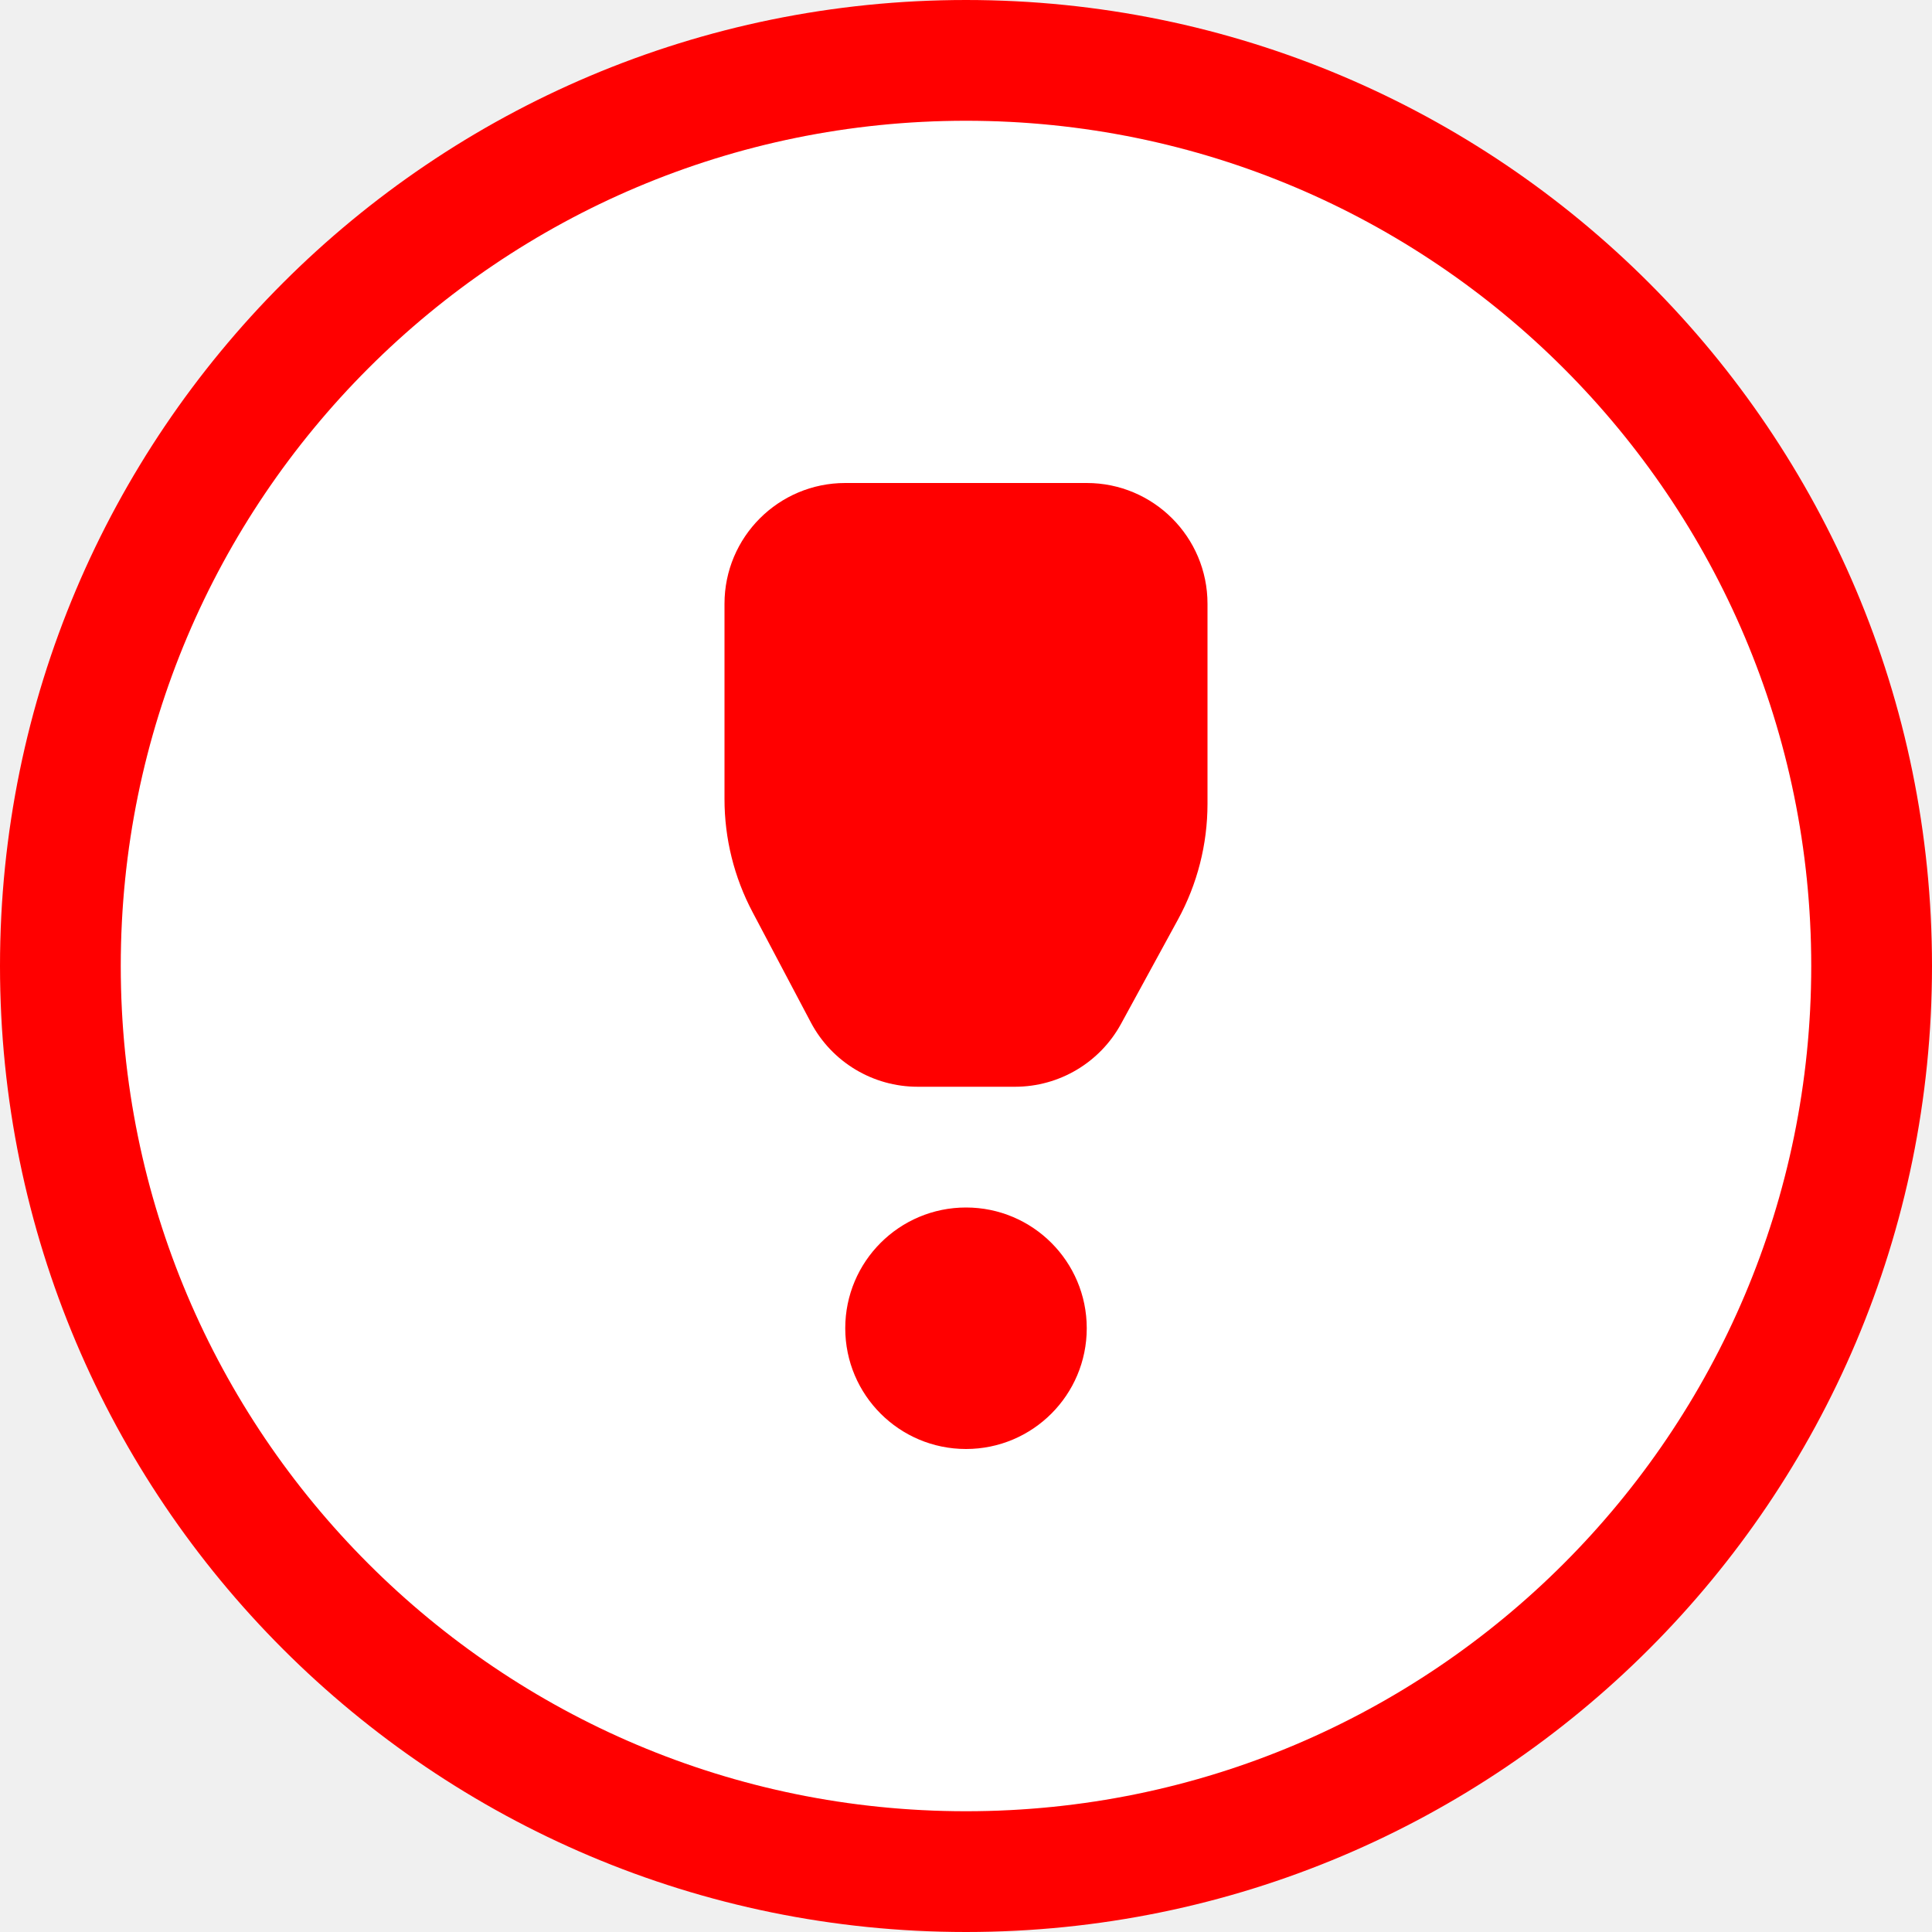
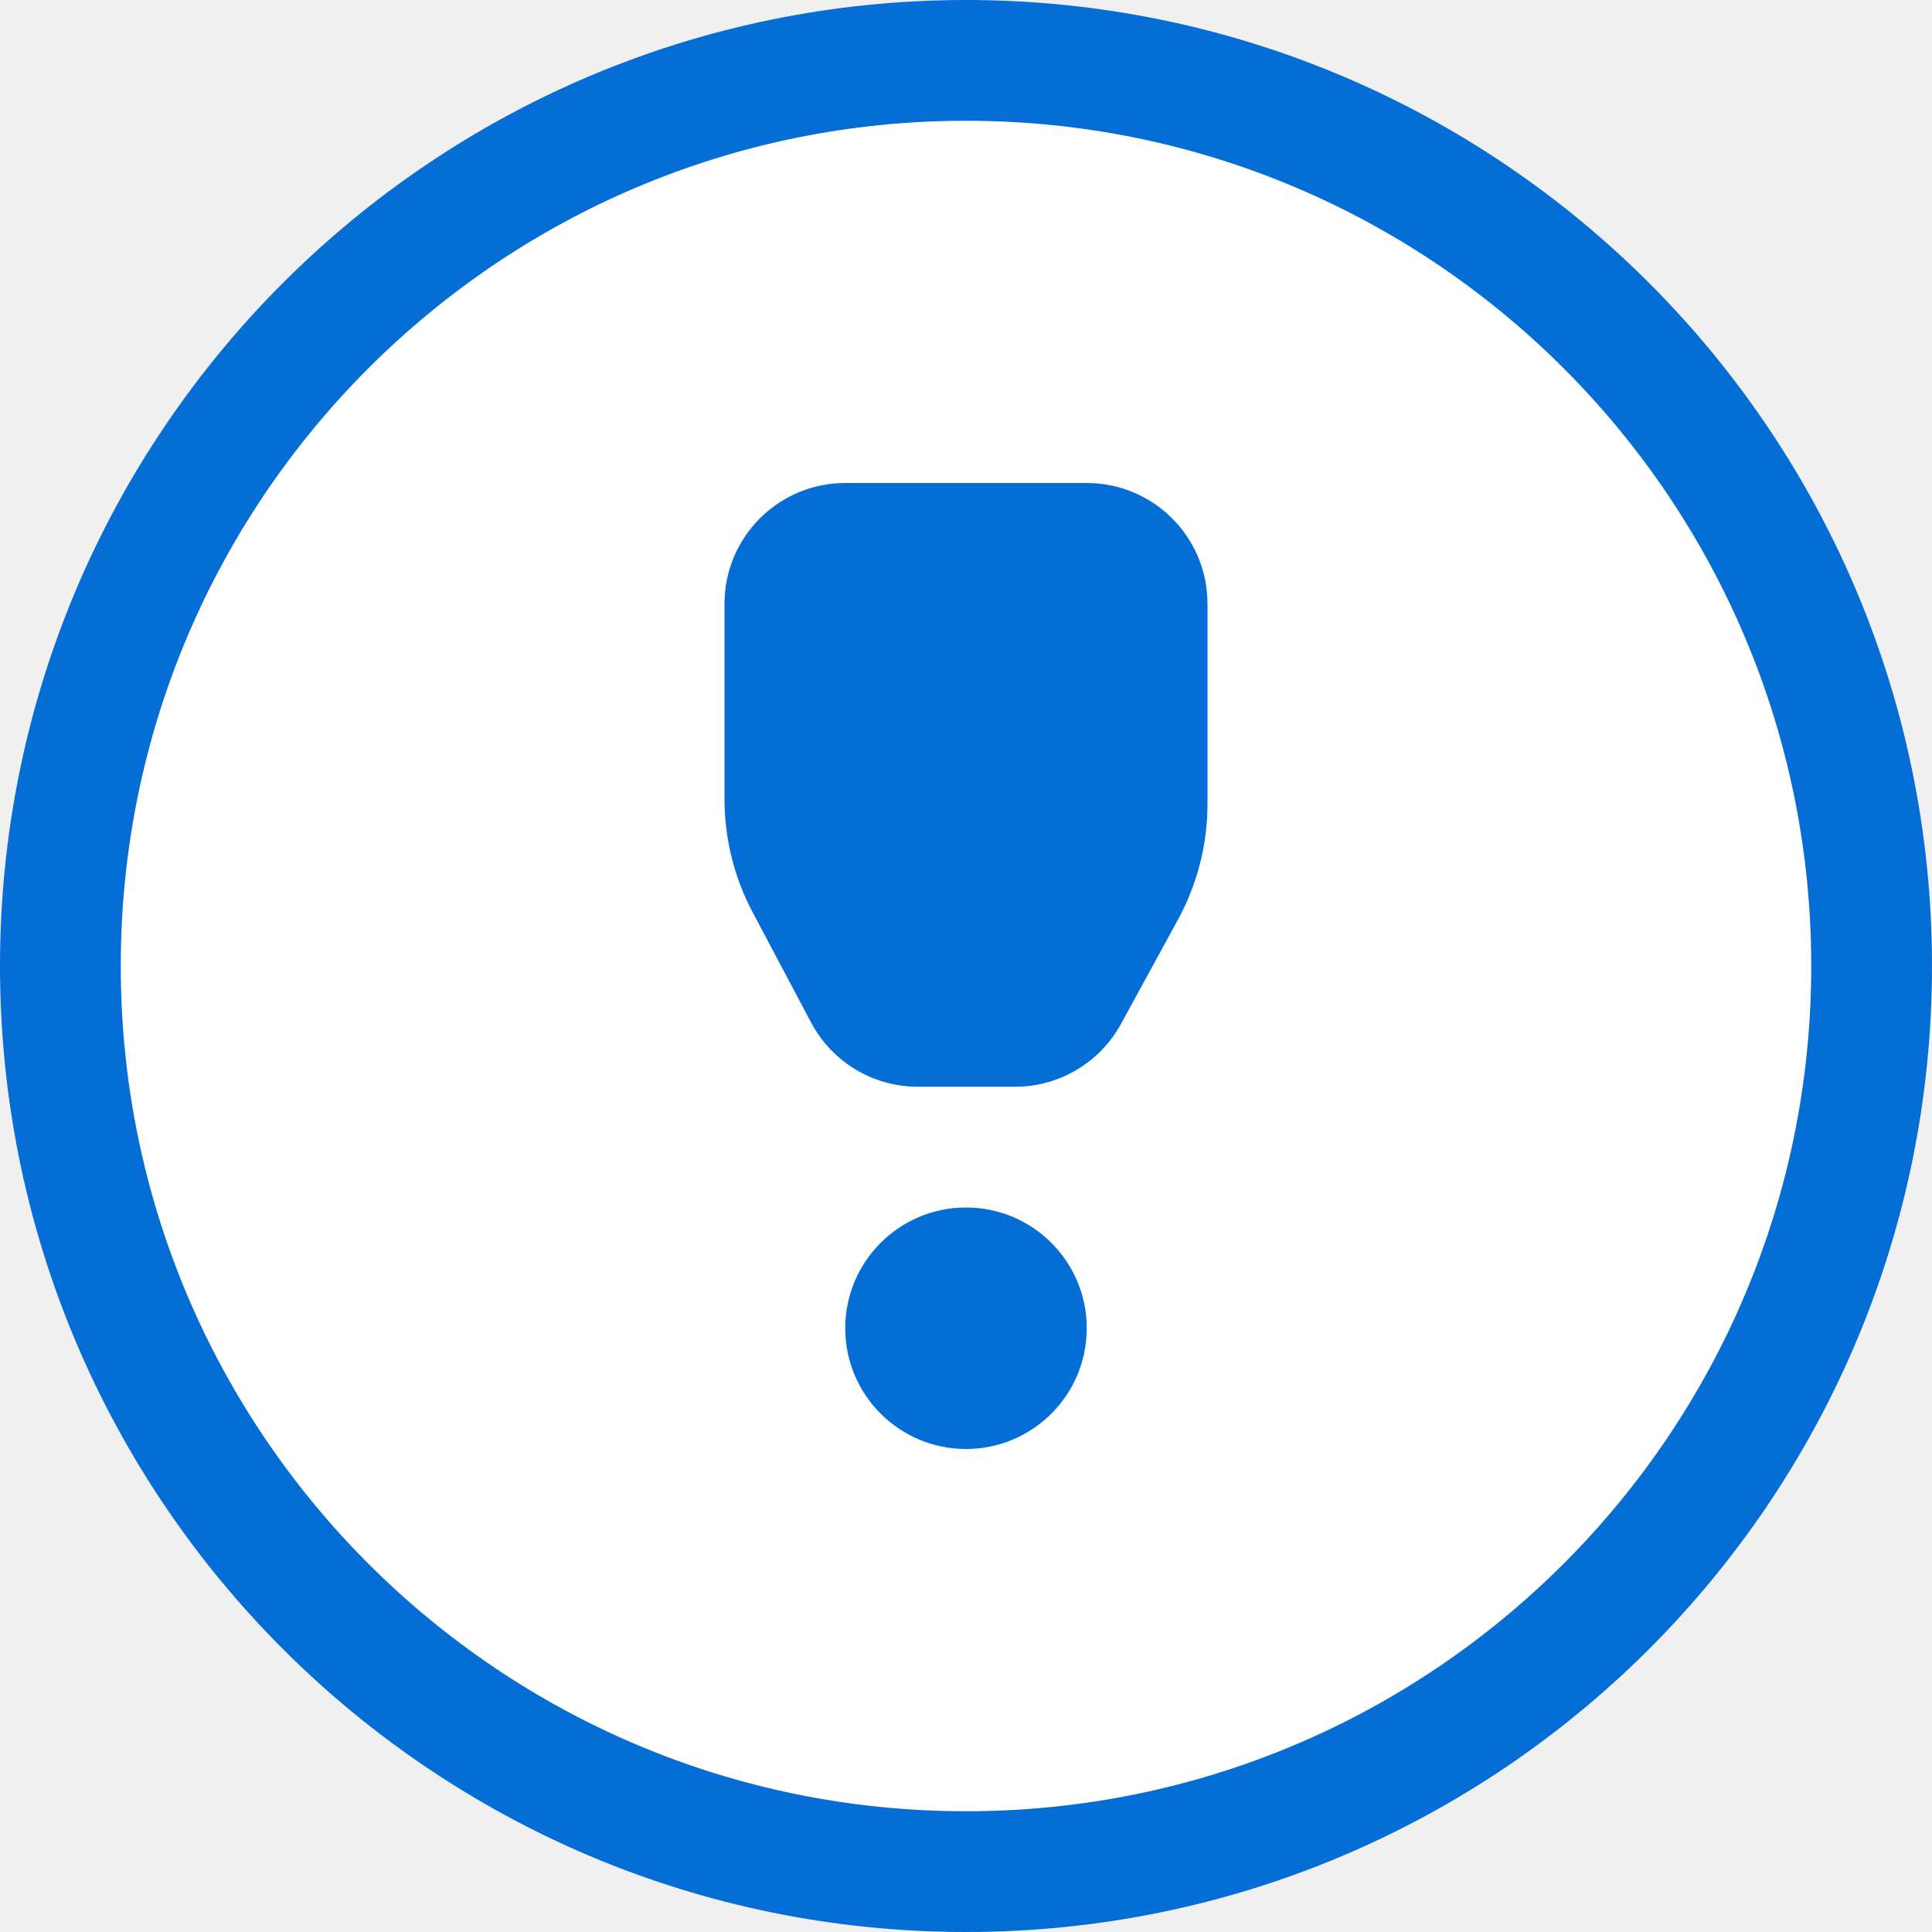
<svg xmlns="http://www.w3.org/2000/svg" width="16" height="16" viewBox="0 0 16 16">
-   <g id="그룹_65500" data-name="그룹 65500" transform="translate(-437 -814)">
-     <g id="Oval_2" data-name="Oval 2" transform="translate(438 815)" fill="#fff" stroke="red" stroke-miterlimit="10" stroke-width="1">
+   <g id="그룹_65783" data-name="그룹 65783" transform="translate(1 1)">
+     <g id="Oval_2" data-name="Oval 2" fill="#fff" stroke="#056ed6" stroke-miterlimit="10" stroke-width="1">
      <circle cx="7" cy="7" r="7" stroke="none" />
      <circle cx="7" cy="7" r="7.5" fill="none" />
    </g>
-     <path id="Combined_Shape" data-name="Combined Shape" d="M1,6A1,1,0,1,1,2,7,1,1,0,0,1,1,6Zm.6-2a1,1,0,0,1-.884-.531L.233,2.555A2,2,0,0,1,0,1.617V0A1,1,0,0,1,1-1H3A1,1,0,0,1,4,0V1.657a2,2,0,0,1-.245.959l-.471.863A1,1,0,0,1,2.407,4Z" transform="translate(443 819)" fill="red" />
+     <path id="Combined_Shape" data-name="Combined Shape" d="M1,7A1,1,0,1,1,2,8,1,1,0,0,1,1,7Zm.6-2a1,1,0,0,1-.883-.532L.233,3.555A2,2,0,0,1,0,2.617V1A1,1,0,0,1,1,0H3A1,1,0,0,1,4,1V2.657a2,2,0,0,1-.244.958l-.472.864A1,1,0,0,1,2.407,5Z" transform="translate(5 3)" fill="#056ed6" />
  </g>
</svg>
